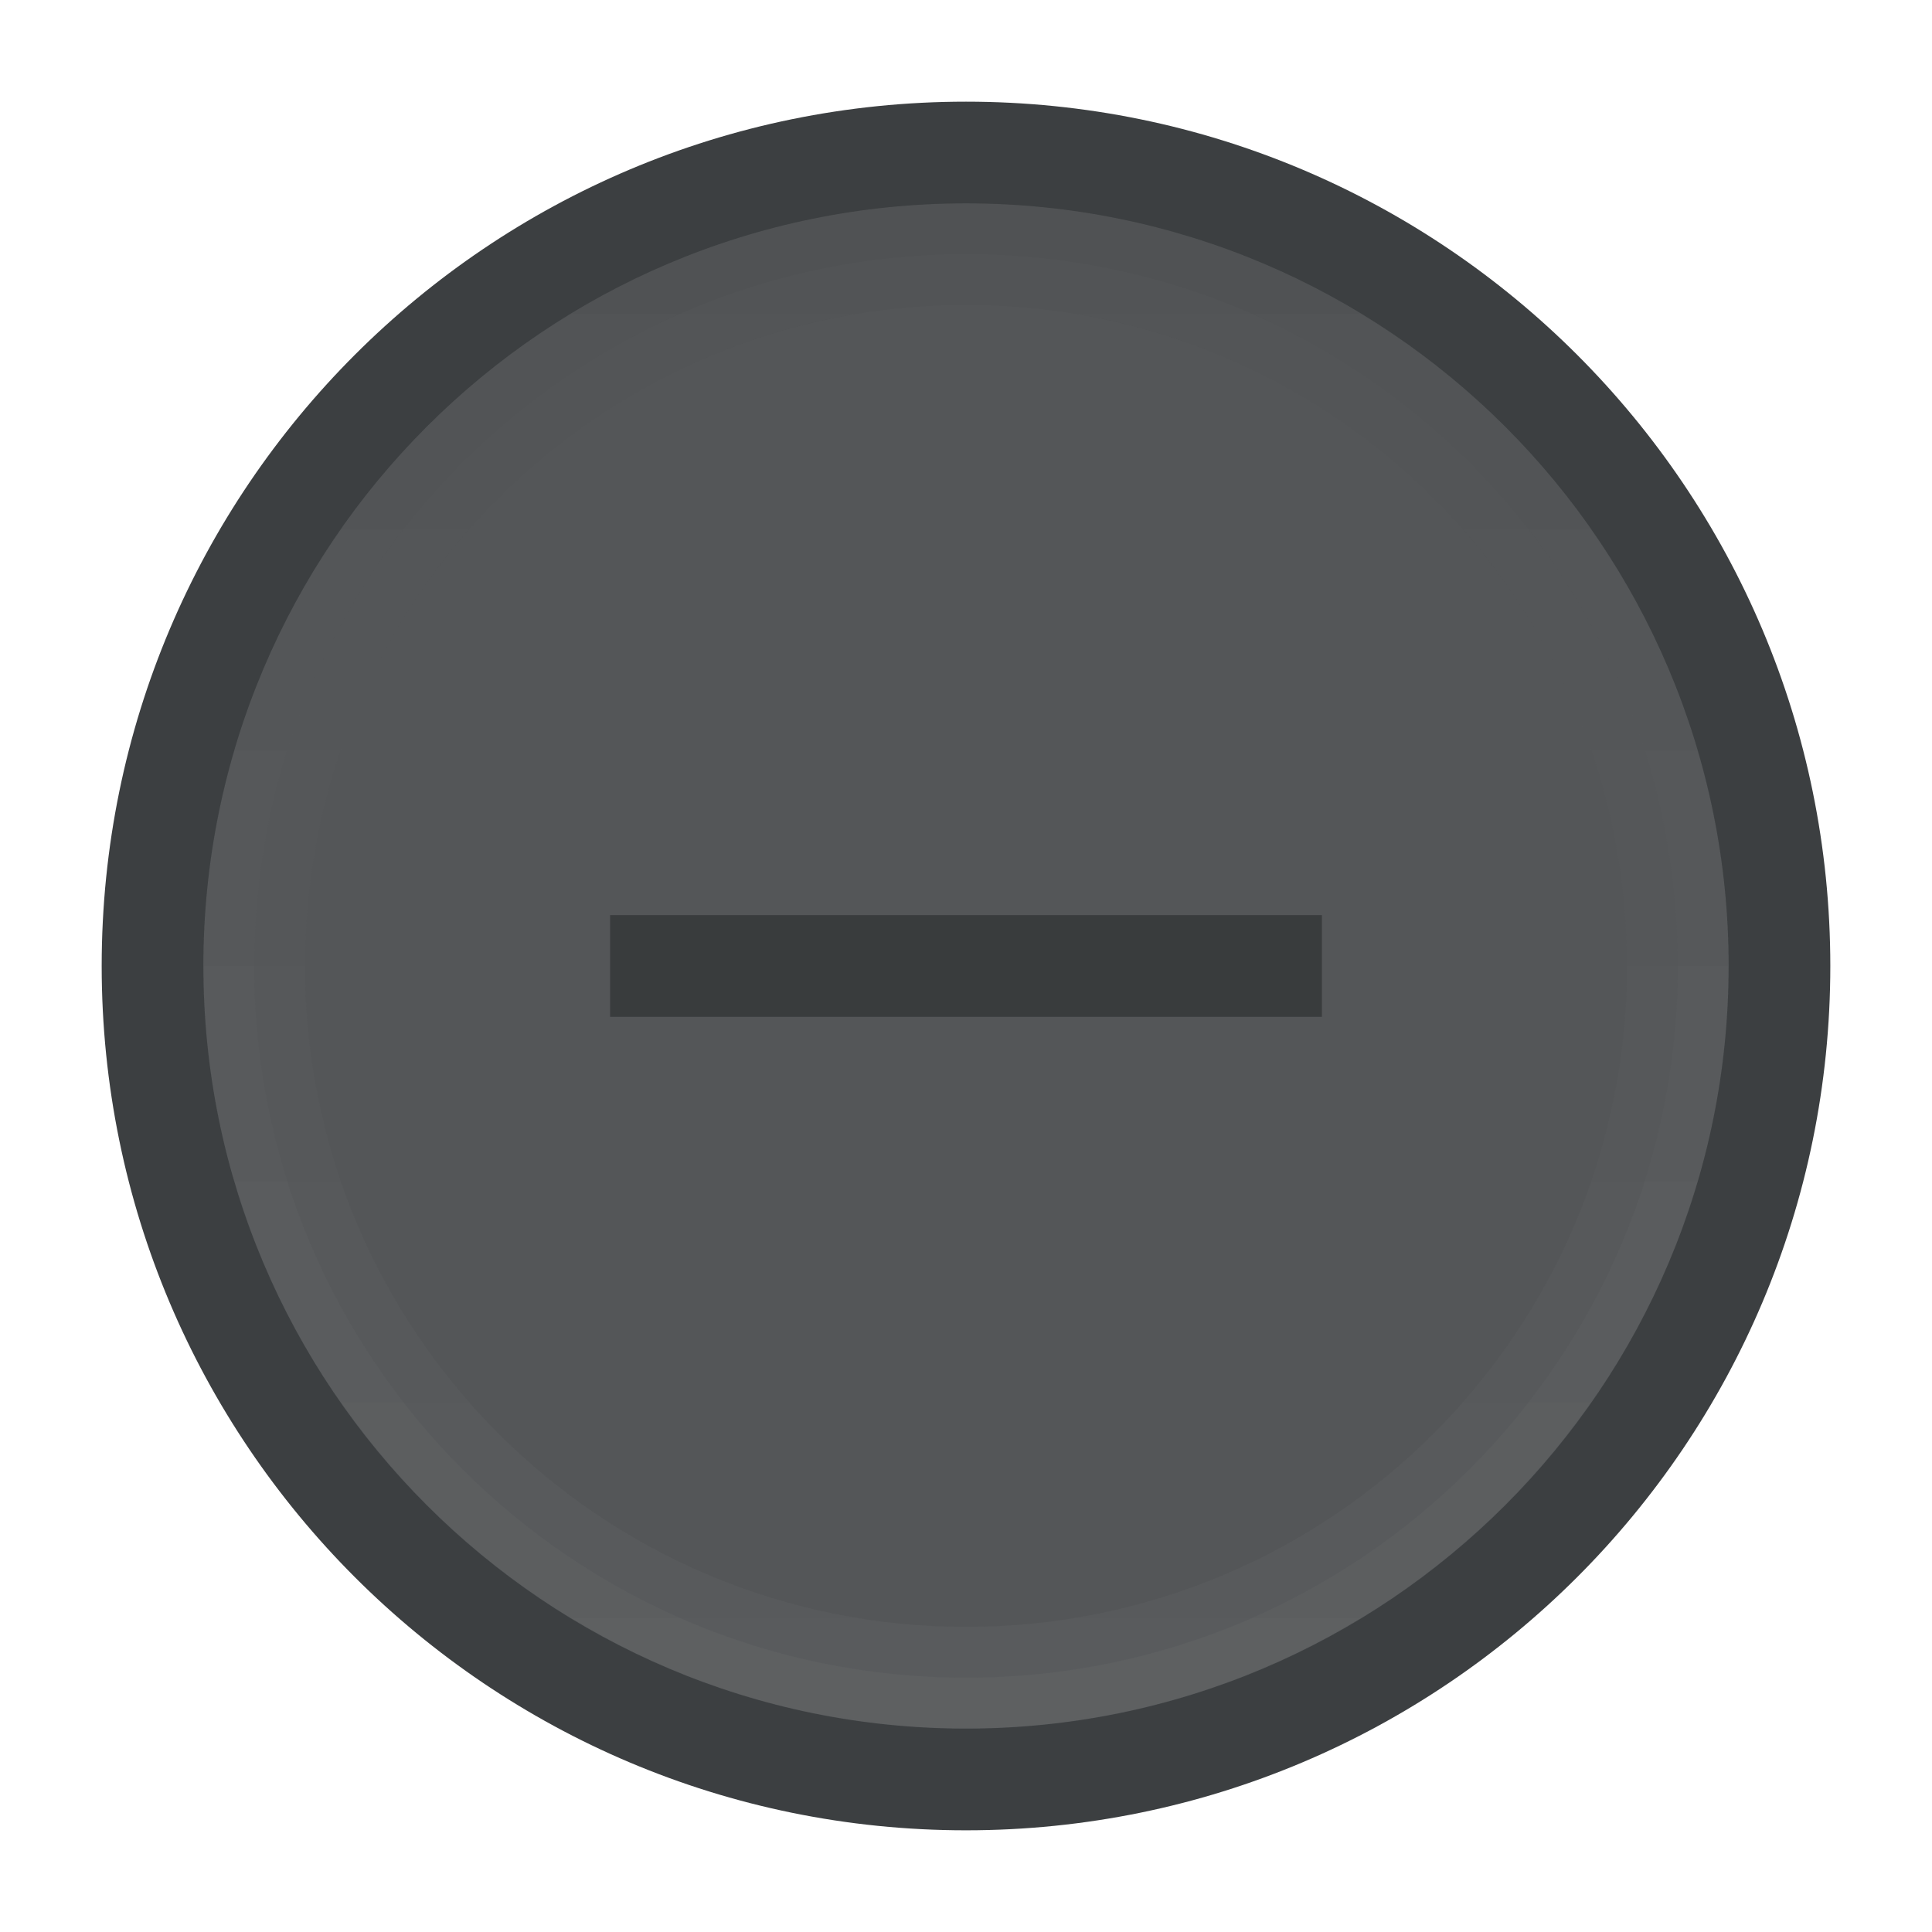
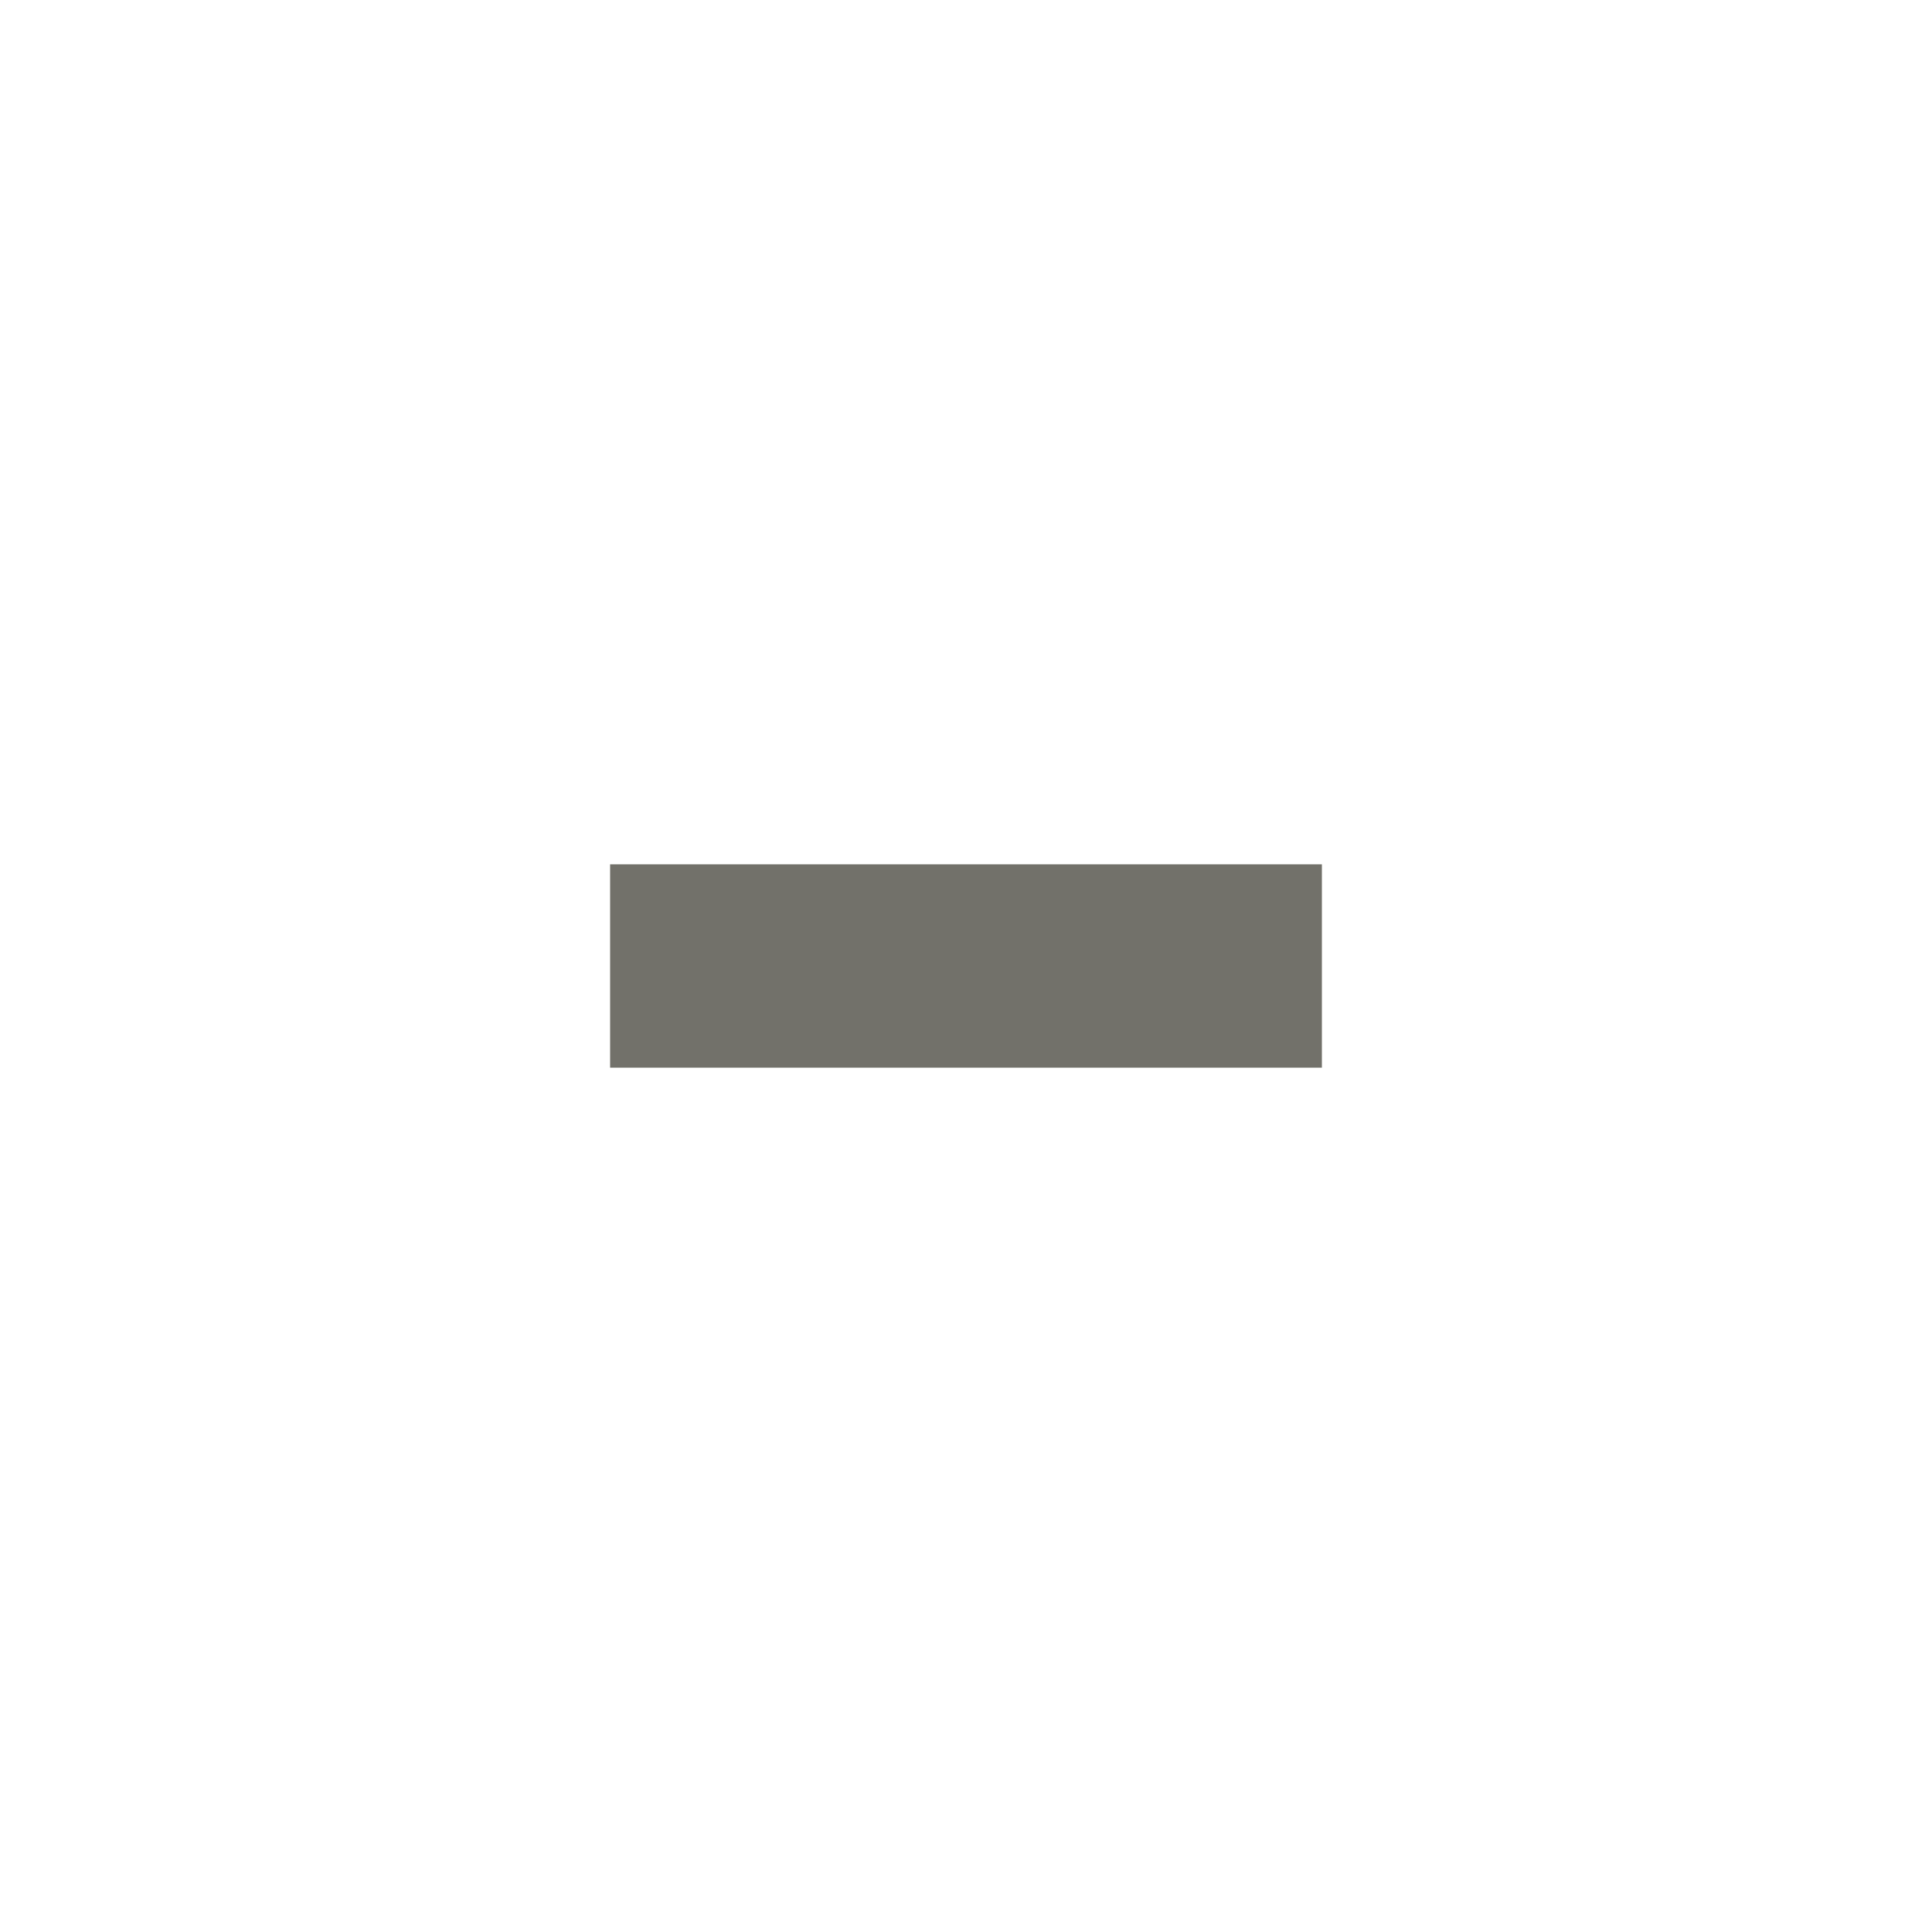
- <svg xmlns="http://www.w3.org/2000/svg" xmlns:xlink="http://www.w3.org/1999/xlink" width="19" height="19" id="svg4770" version="1.1" viewBox="0 0 19 19">
-   <defs id="defs4772">
-     <linearGradient xlink:href="#linearGradient4522" id="linearGradient5882" gradientUnits="userSpaceOnUse" gradientTransform="translate(-1072.362,-1053.362)" x1="2" y1="1062.862" x2="17" y2="1062.862" />
-     <linearGradient id="linearGradient4522">
-       <stop id="stop4560" offset="0" style="stop-color:#605f59;stop-opacity:1" />
-       <stop id="stop4562" offset="1" style="stop-color:#5b5a54;stop-opacity:1" />
+ <svg xmlns="http://www.w3.org/2000/svg" xmlns:ns1="http://www.openswatchbook.org/uri/2009/osb" id="svg4486" height="19" viewBox="0 0 19 19" width="19" version="1.1">
+   <defs id="defs10">
+     <linearGradient id="linearGradient3781" ns1:paint="solid">
+       <stop style="stop-color:#000000;stop-opacity:1;" offset="0" id="stop3783" />
    </linearGradient>
-     <linearGradient id="linearGradient4297">
-       <stop style="stop-color:#ffffff;stop-opacity:1;" offset="0" id="stop4523" />
-       <stop style="stop-color:#000000;stop-opacity:1" offset="1" id="stop4525" />
-     </linearGradient>
-     <linearGradient xlink:href="#linearGradient4297" id="linearGradient7499" gradientUnits="userSpaceOnUse" gradientTransform="matrix(0,-1,1,0,0,-3.4765625e-5)" x1="-1070.362" y1="9" x2="-1055.362" y2="9" />
-     <linearGradient xlink:href="#linearGradient4297" id="linearGradient7505" gradientUnits="userSpaceOnUse" gradientTransform="matrix(0,-1.035712,1.035712,0,-0.3392617,-37.95674)" x1="-1070.104" y1="9.5" x2="-1055.621" y2="9.5" />
-     <linearGradient xlink:href="#linearGradient4297" id="linearGradient6925" gradientUnits="userSpaceOnUse" gradientTransform="matrix(0,-1.035712,1.035712,0,-287.6964,-568.4567)" x1="-1070.104" y1="9.5" x2="-1055.621" y2="9.5" />
-     <linearGradient xlink:href="#linearGradient4297" id="linearGradient6928" gradientUnits="userSpaceOnUse" gradientTransform="matrix(0,-1,1,0,-287.3571,-530.5)" x1="-1070.362" y1="9" x2="-1055.362" y2="9" />
  </defs>
-   <g id="layer1" transform="translate(287.3571,-522.8622)">
-     <circle d="m 18,1062.862 c 0,4.694 -3.806,8.5 -8.5,8.5 -4.694,0 -8.5,-3.806 -8.5,-8.5 0,-4.694 3.806,-8.5 8.5,-8.5 4.694,0 8.5,3.806 8.5,8.5 z" r="8.5" cy="1062.862" cx="9.5" id="circle5872" style="color:#000000;fill:#3c3f41;fill-opacity:1;fill-rule:nonzero;stroke:none;stroke-width:8;marker:none;visibility:visible;display:inline;overflow:visible;enable-background:accumulate" transform="translate(-287.3571,-530.5)" />
-     <circle d="m -1055.362,9.5 c 0,4.142 -3.358,7.5 -7.5,7.5 -4.142,0 -7.5,-3.358 -7.5,-7.5 0,-4.142 3.358,-7.5 7.5,-7.5 4.142,0 7.5,3.358 7.5,7.5 z" transform="matrix(0,-1,1,0,-287.3571,-530.5)" style="color:#000000;fill:#6c6f71;fill-opacity:0.502;fill-rule:nonzero;stroke:none;stroke-width:8;marker:none;visibility:visible;display:inline;overflow:visible;enable-background:accumulate" id="circle5874" cx="-1062.862" cy="9.5" r="7.5" />
-     <path id="circle5876" d="m -285.357,532.361 c 0,4.136 3.364,7.5 7.5,7.5 4.136,0 7.5,-3.364 7.5,-7.5 0,-4.136 -3.364,-7.5 -7.5,-7.5 -4.136,0 -7.5,3.364 -7.5,7.5 z m 1,0 c 0,-3.596 2.904,-6.5 6.5,-6.5 3.596,0 6.5,2.904 6.5,6.5 0,3.596 -2.904,6.5 -6.5,6.5 -3.596,0 -6.5,-2.904 -6.5,-6.5 z" style="font-style:normal;font-variant:normal;font-weight:normal;font-stretch:normal;text-indent:0;text-align:start;text-decoration:none;line-height:normal;letter-spacing:normal;word-spacing:normal;text-transform:none;direction:ltr;block-progression:tb;writing-mode:lr-tb;text-anchor:start;baseline-shift:baseline;opacity:0.03;color:#000000;fill:url(#linearGradient6928);fill-opacity:1;stroke:none;stroke-width:1;marker:none;visibility:visible;display:inline;overflow:visible;enable-background:accumulate;font-family:sans-serif;-inkscape-font-specification:sans-serif" />
-     <path id="circle5878" d="m -285.357,532.361 c 0,4.139 3.361,7.5 7.5,7.5 4.139,0 7.5,-3.361 7.5,-7.5 0,-4.139 -3.361,-7.5 -7.5,-7.5 -4.139,0 -7.5,3.361 -7.5,7.5 z m 0.5,0 c 0,-3.869 3.131,-7 7,-7 3.869,0 7,3.131 7,7 0,3.869 -3.131,7 -7,7 -3.869,0 -7,-3.131 -7,-7 z" style="font-style:normal;font-variant:normal;font-weight:normal;font-stretch:normal;text-indent:0;text-align:start;text-decoration:none;line-height:normal;letter-spacing:normal;word-spacing:normal;text-transform:none;direction:ltr;block-progression:tb;writing-mode:lr-tb;text-anchor:start;baseline-shift:baseline;opacity:0.03;color:#000000;fill:url(#linearGradient6925);fill-opacity:1;stroke:none;stroke-width:0.5;marker:none;visibility:visible;display:inline;overflow:visible;enable-background:accumulate;font-family:sans-serif;-inkscape-font-specification:sans-serif" />
-     <rect y="522.862" x="-287.357" height="19" width="19" id="rect5880" style="color:#000000;fill:none;stroke:none;stroke-width:1;marker:none;visibility:visible;display:inline;overflow:visible;enable-background:accumulate" />
-     <rect style="color:#000000;fill:#2c2f31;fill-opacity:0.667;stroke:none;stroke-width:1;marker:none;visibility:visible;display:inline;overflow:visible;enable-background:accumulate" id="rect4532" width="7" height="1" x="-281.357" y="531.862" />
+   <g id="layer1" transform="translate(290.21 -522.86)">
+     <g id="g4113" transform="translate(-289.71 -511)">
+       <rect id="rect4539" style="color:#000000;fill:none" height="19" width="19" y="1033.86" x="-0.5" />
+       <rect style="fill:#72716a;fill-opacity:1;fill-rule:nonzero;stroke:none" id="rect3779-8-7-3" width="2" height="7" x="-1044.36" y="5.5" transform="matrix(0,-1,1,0,0,0)" />
+     </g>
  </g>
</svg>
